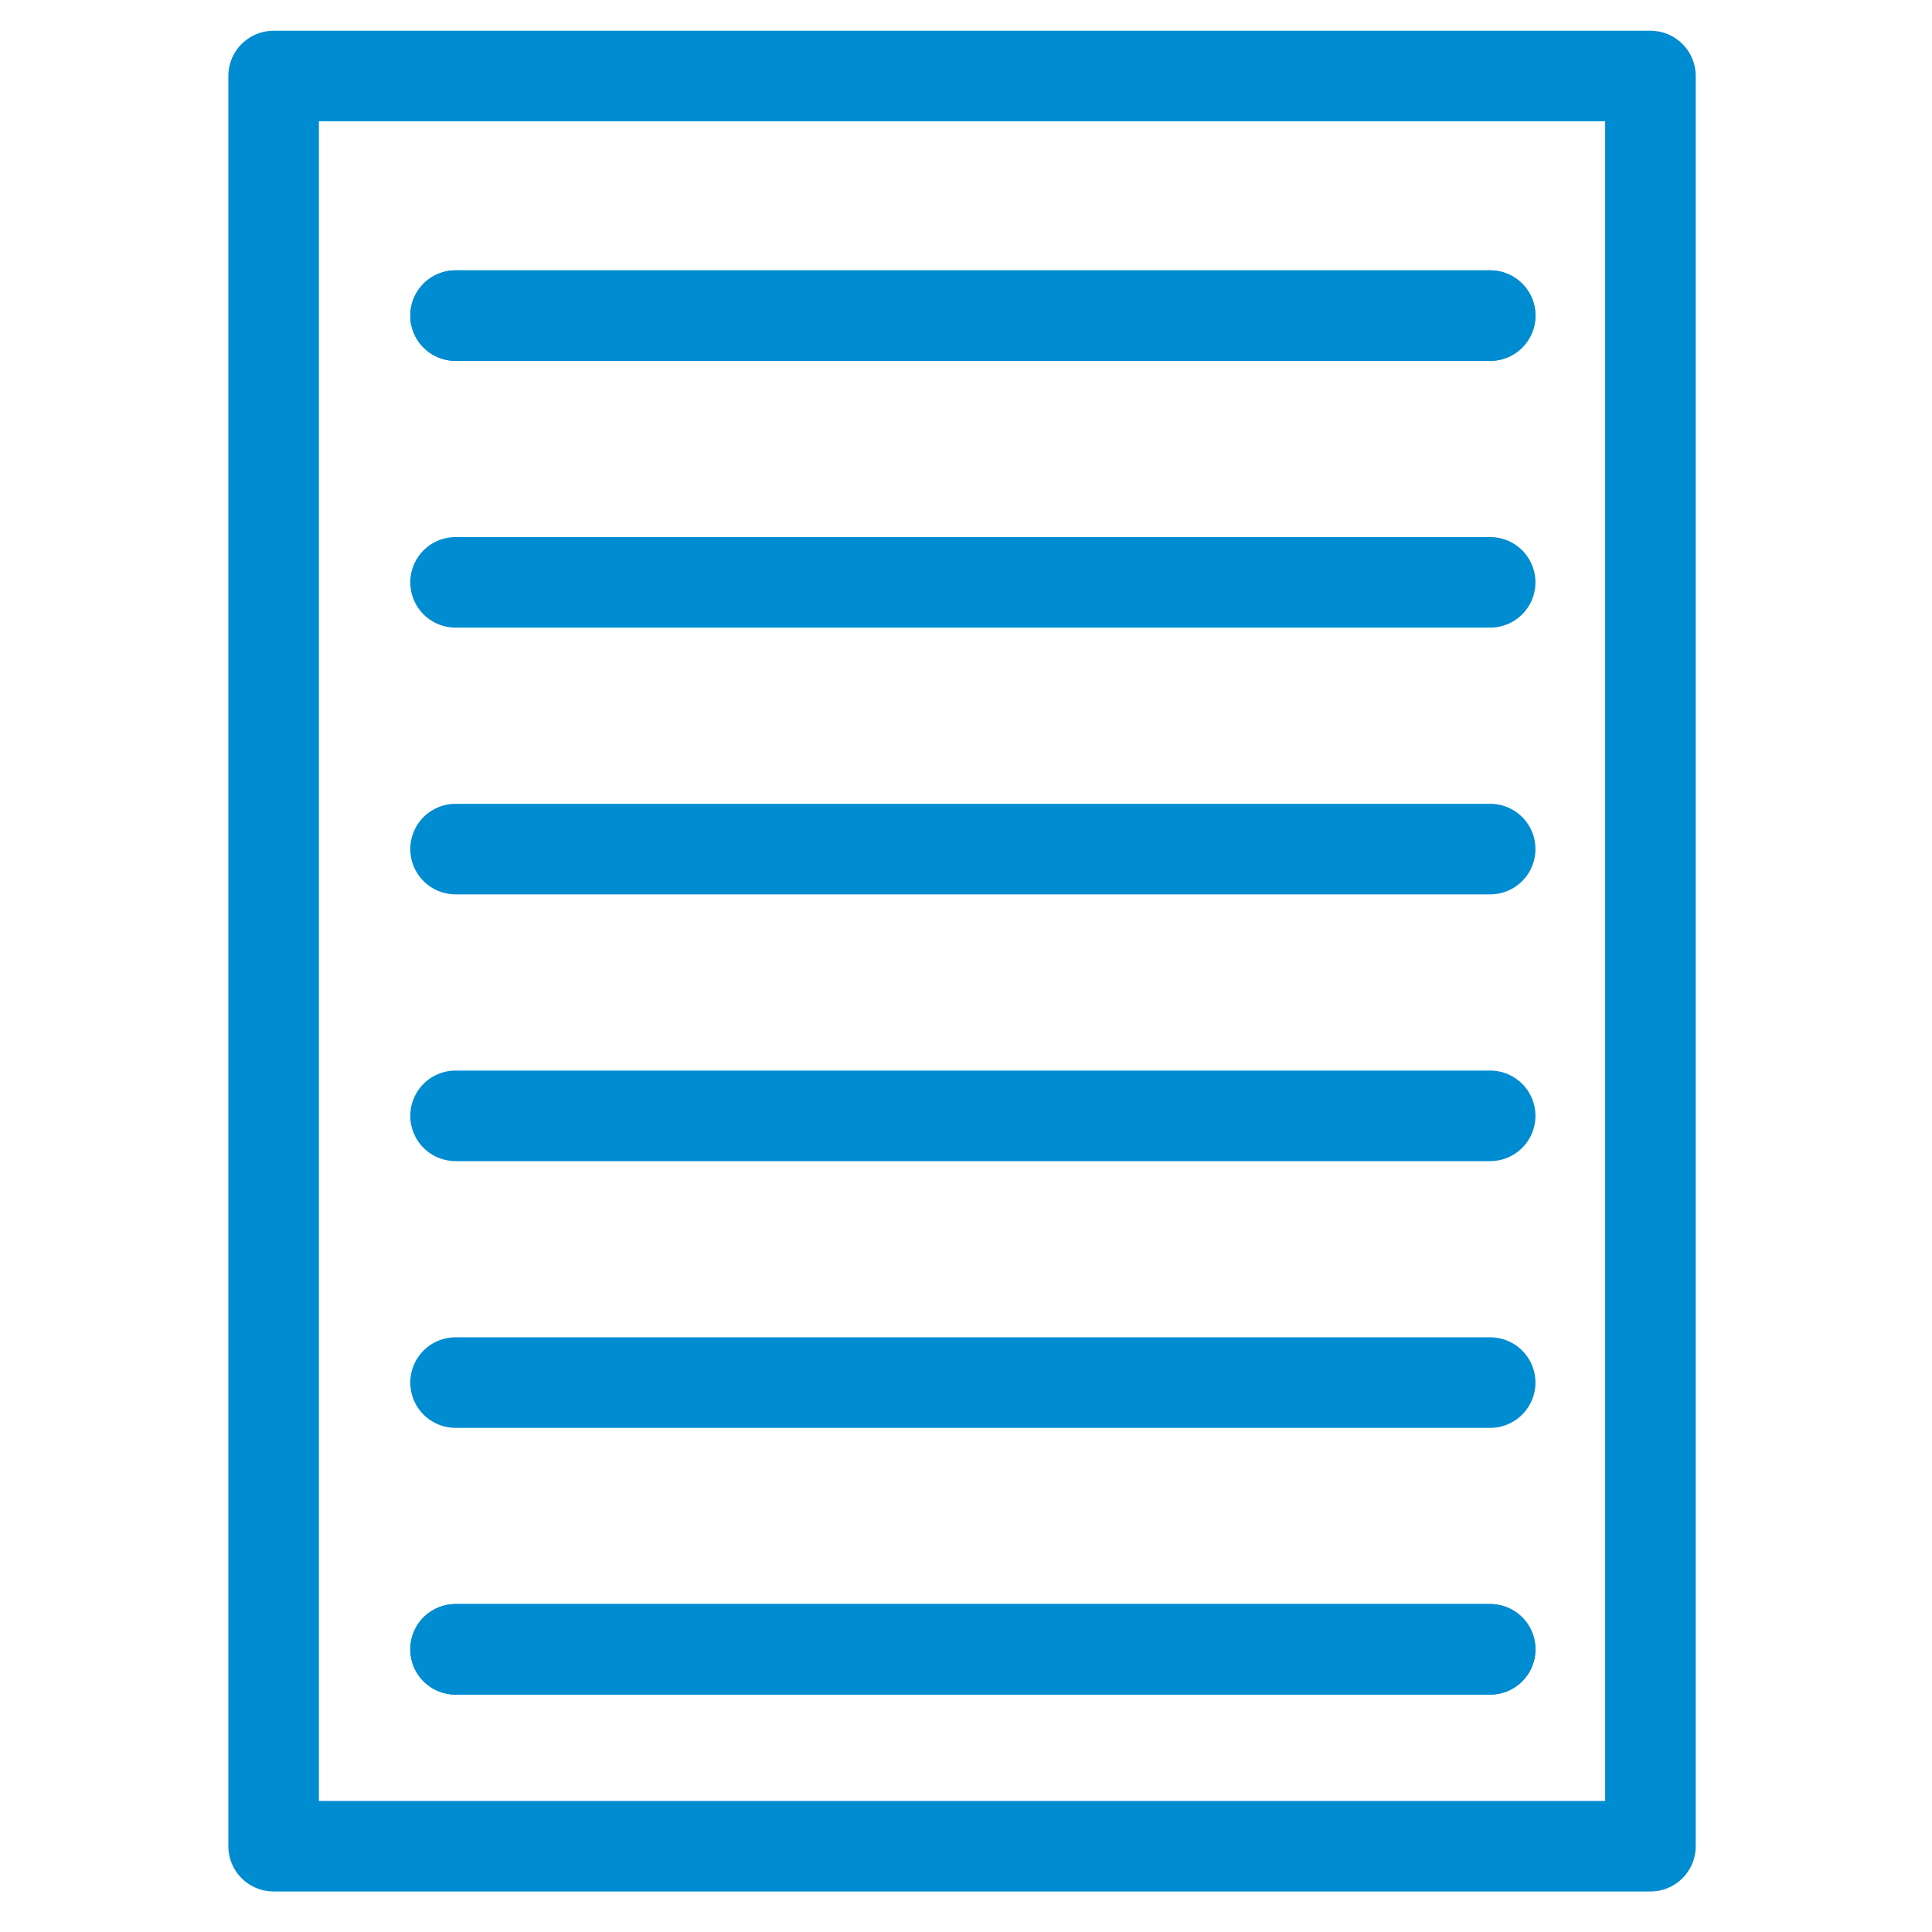
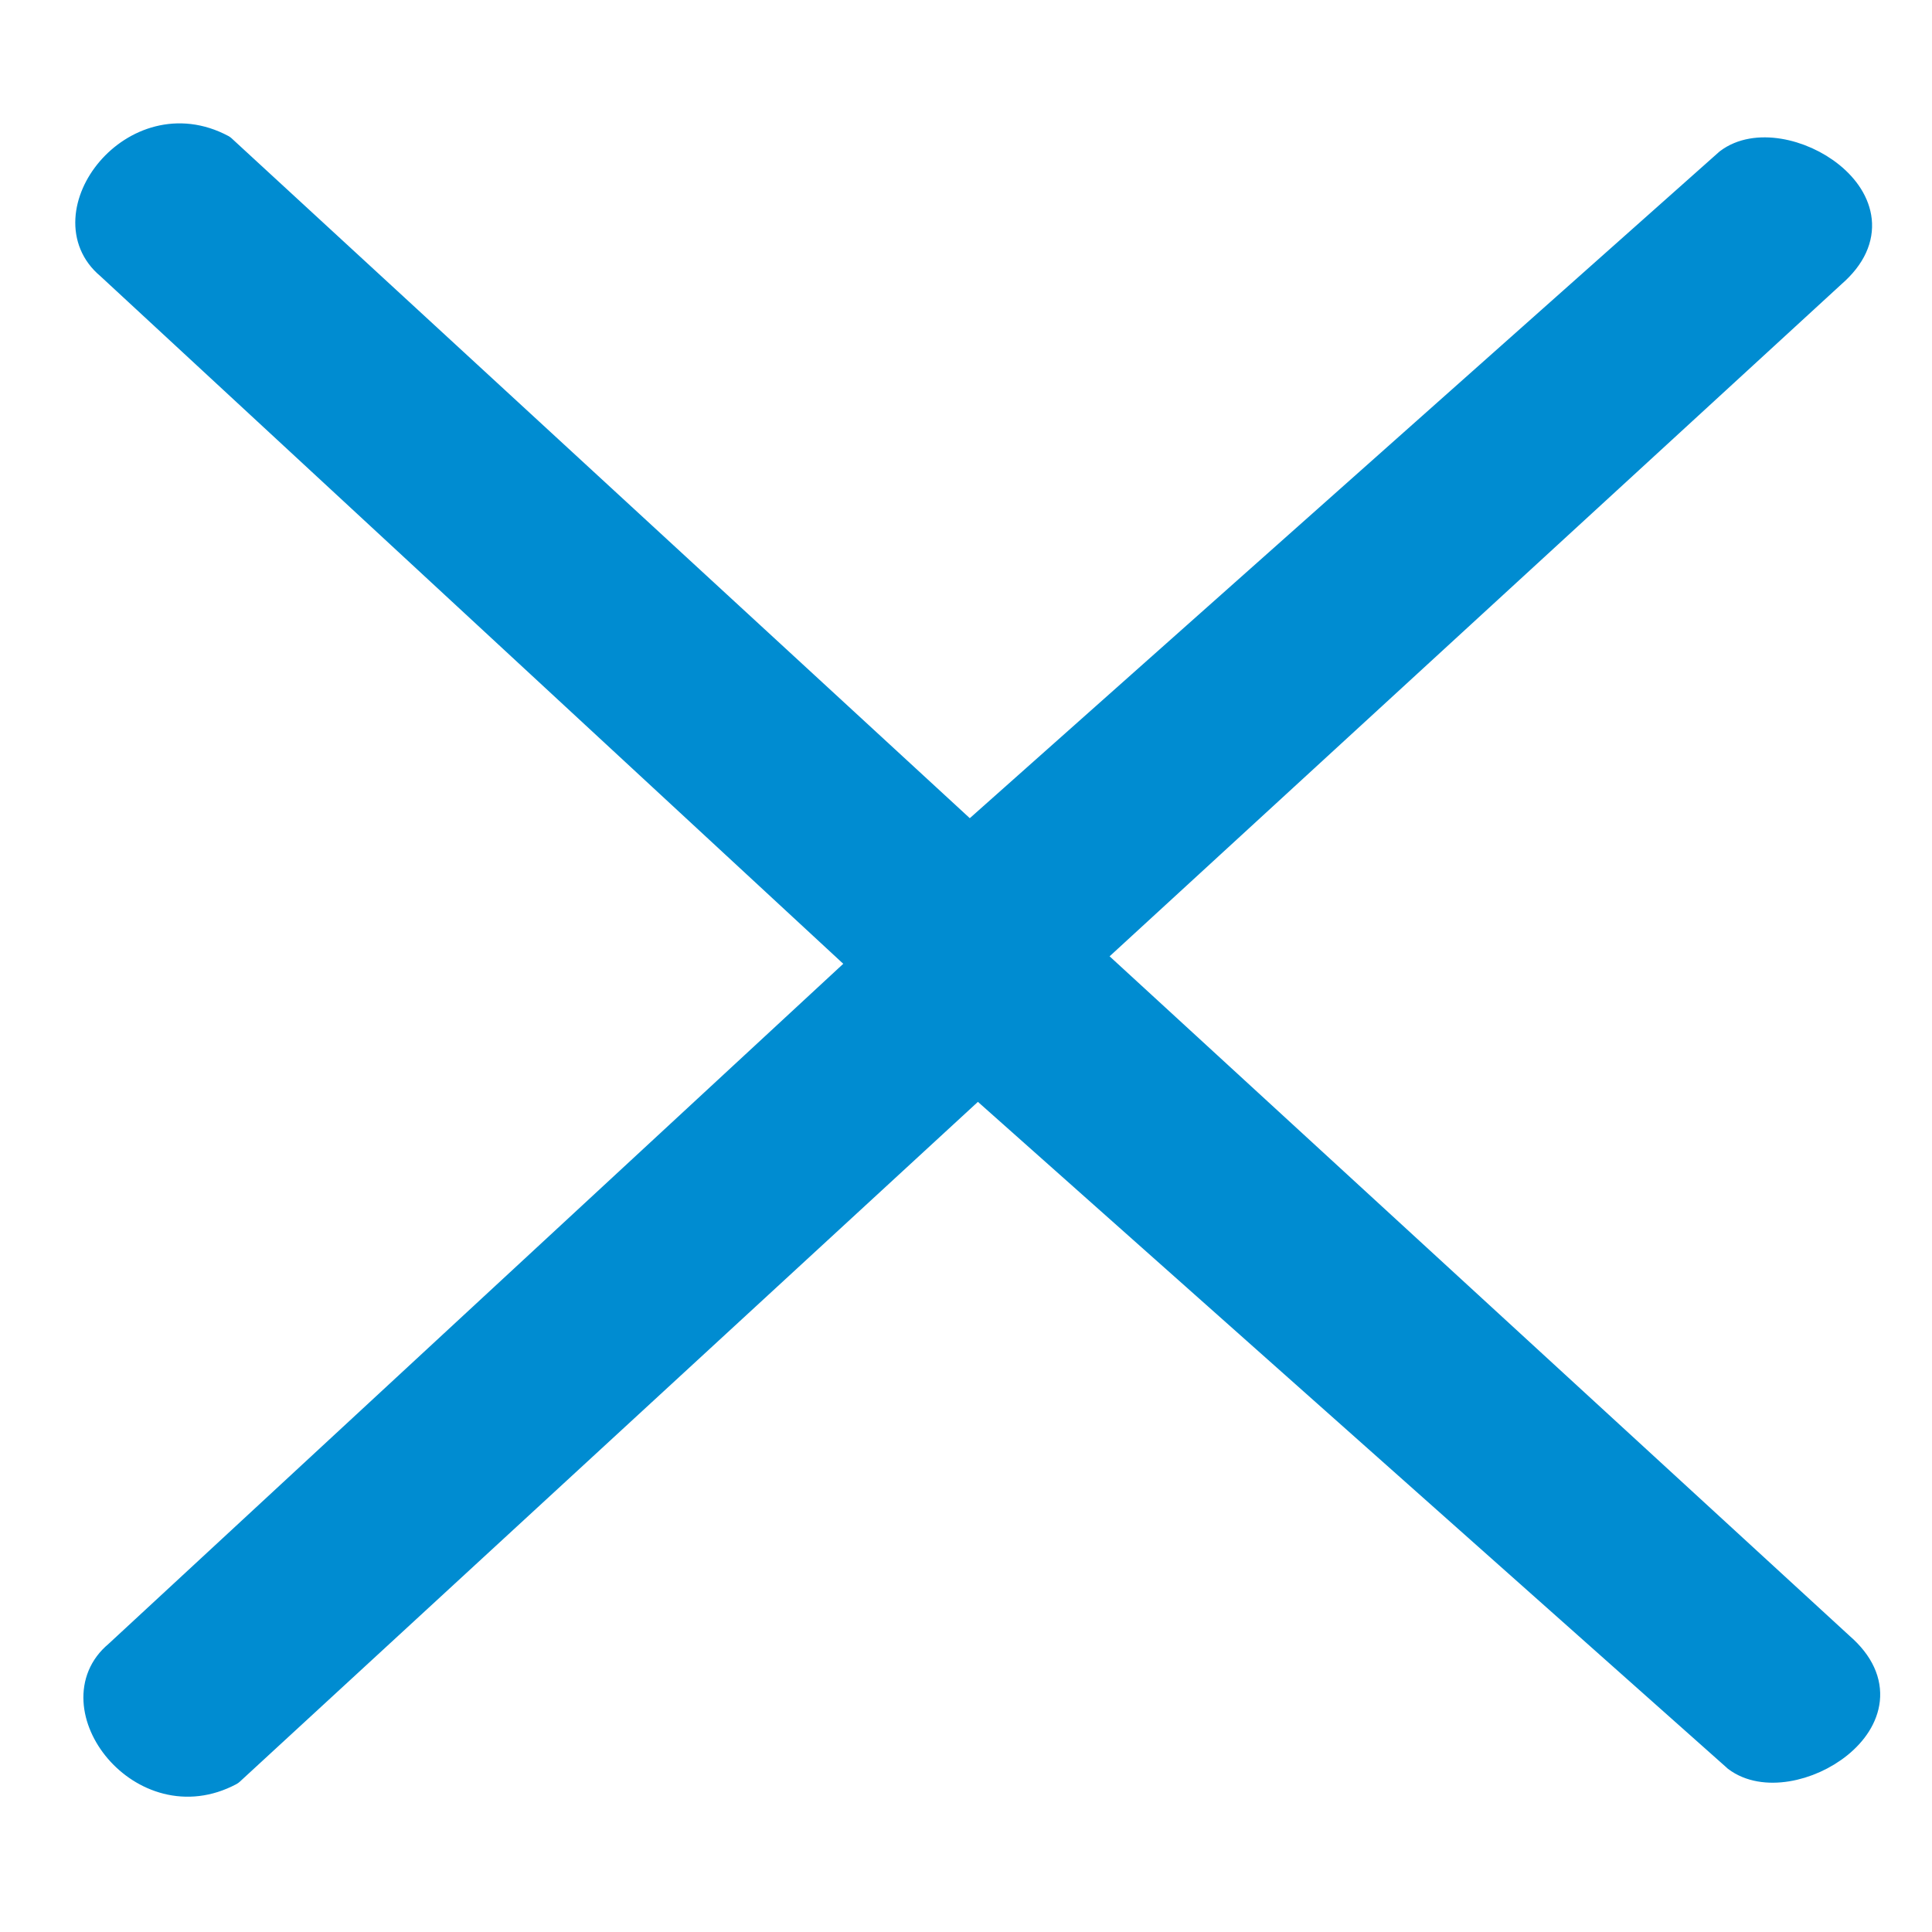
- <svg xmlns="http://www.w3.org/2000/svg" width="64px" height="64px" id="svg2985" version="1.1">
-   <defs id="defs2987" />
-   <g id="layer1">
-     <rect y="2.518" x="9.064" height="58.64" width="45.609" id="rect2983" style="color:#000000;fill:none;stroke:#008cd1;stroke-width:3;stroke-linecap:round;stroke-linejoin:round;stroke-miterlimit:4;stroke-opacity:1;stroke-dasharray:none;stroke-dashoffset:0;marker:none;visibility:visible;display:inline;overflow:visible;enable-background:accumulate" />
-     <path id="path3753" d="m 15.091,10.455 34.273,0" style="color:#000000;fill:none;stroke:#008cd1;stroke-width:3;stroke-linecap:round;stroke-linejoin:round;stroke-miterlimit:4;stroke-opacity:1;stroke-dasharray:none;stroke-dashoffset:0;marker:none;visibility:visible;display:inline;overflow:visible;enable-background:accumulate" />
-     <path style="color:#000000;fill:none;stroke:#008cd1;stroke-width:3;stroke-linecap:round;stroke-linejoin:round;stroke-miterlimit:4;stroke-opacity:1;stroke-dasharray:none;stroke-dashoffset:0;marker:none;visibility:visible;display:inline;overflow:visible;enable-background:accumulate" d="m 15.091,54.636 34.273,0" id="path3755" />
-     <g id="g3767">
-       <path id="path3769" style="stroke-linejoin:round;enable-background:accumulate;stroke-opacity:1;color:#000000;stroke-dashoffset:0;visibility:visible;stroke:#008cd1;stroke-linecap:round;stroke-miterlimit:4;marker:none;stroke-dasharray:none;overflow:visible;stroke-width:3;display:inline;fill:none" d="M15.091 10.455C15.091 10.455 49.364 10.455 49.364 10.455" />
-       <path id="path3771" style="stroke-linejoin:round;enable-background:accumulate;stroke-opacity:1;color:#000000;stroke-dashoffset:0;visibility:visible;stroke:#008cd1;stroke-linecap:round;stroke-miterlimit:4;marker:none;stroke-dasharray:none;overflow:visible;stroke-width:3;display:inline;fill:none" d="M15.091 19.291C15.091 19.291 49.364 19.291 49.364 19.291" />
-       <path id="path3773" style="stroke-linejoin:round;enable-background:accumulate;stroke-opacity:1;color:#000000;stroke-dashoffset:0;visibility:visible;stroke:#008cd1;stroke-linecap:round;stroke-miterlimit:4;marker:none;stroke-dasharray:none;overflow:visible;stroke-width:3;display:inline;fill:none" d="M15.091 28.127C15.091 28.127 49.364 28.127 49.364 28.127" />
-       <path id="path3775" style="stroke-linejoin:round;enable-background:accumulate;stroke-opacity:1;color:#000000;stroke-dashoffset:0;visibility:visible;stroke:#008cd1;stroke-linecap:round;stroke-miterlimit:4;marker:none;stroke-dasharray:none;overflow:visible;stroke-width:3;display:inline;fill:none" d="M15.091 36.964C15.091 36.964 49.364 36.964 49.364 36.964" />
-       <path id="path3777" style="stroke-linejoin:round;enable-background:accumulate;stroke-opacity:1;color:#000000;stroke-dashoffset:0;visibility:visible;stroke:#008cd1;stroke-linecap:round;stroke-miterlimit:4;marker:none;stroke-dasharray:none;overflow:visible;stroke-width:3;display:inline;fill:none" d="M15.091 45.8C15.091 45.8 49.364 45.8 49.364 45.8" />
-       <path id="path3779" style="stroke-linejoin:round;enable-background:accumulate;stroke-opacity:1;color:#000000;stroke-dashoffset:0;visibility:visible;stroke:#008cd1;stroke-linecap:round;stroke-miterlimit:4;marker:none;stroke-dasharray:none;overflow:visible;stroke-width:3;display:inline;fill:none" d="M15.091 54.636C15.091 54.636 49.364 54.636 49.364 54.636" />
-     </g>
+ <svg xmlns="http://www.w3.org/2000/svg" width="60" height="60" viewBox="0 0 60 60" id="svg2" version="1.1">
+   <defs id="defs4" />
+   <g id="layer1" transform="translate(0,-992.3622)">
+     <path style="color:#000000;fill:#008cd1;fill-opacity:1;fill-rule:evenodd;stroke:#008cd1;stroke-width:1;stroke-linecap:round;stroke-linejoin:round;stroke-miterlimit:4;stroke-opacity:1;stroke-dasharray:none;stroke-dashoffset:0;marker:none;visibility:visible;display:inline;overflow:visible;enable-background:accumulate" d="m 53.972,1046.899 -23.608,-20.992 -23.257,21.421 c -2.646,1.41 -5.225,-2.029 -3.409,-3.535 l 26.737,-24.749 26.674,24.496 c 2.463,2.135 -1.534,4.58 -3.138,3.36 z" id="path2989" />
+     <path id="path2991" d="M 53.719,997.454 30.112,1018.446 6.855,997.026 c -2.646,-1.41 -5.225,2.029 -3.409,3.535 l 26.737,24.749 26.674,-24.496 c 2.463,-2.135 -1.534,-4.58 -3.138,-3.36 z" style="color:#000000;fill:#008cd1;fill-opacity:1;fill-rule:evenodd;stroke:#008cd1;stroke-width:1;stroke-linecap:round;stroke-linejoin:round;stroke-miterlimit:4;stroke-opacity:1;stroke-dasharray:none;stroke-dashoffset:0;marker:none;visibility:visible;display:inline;overflow:visible;enable-background:accumulate" />
  </g>
</svg>
